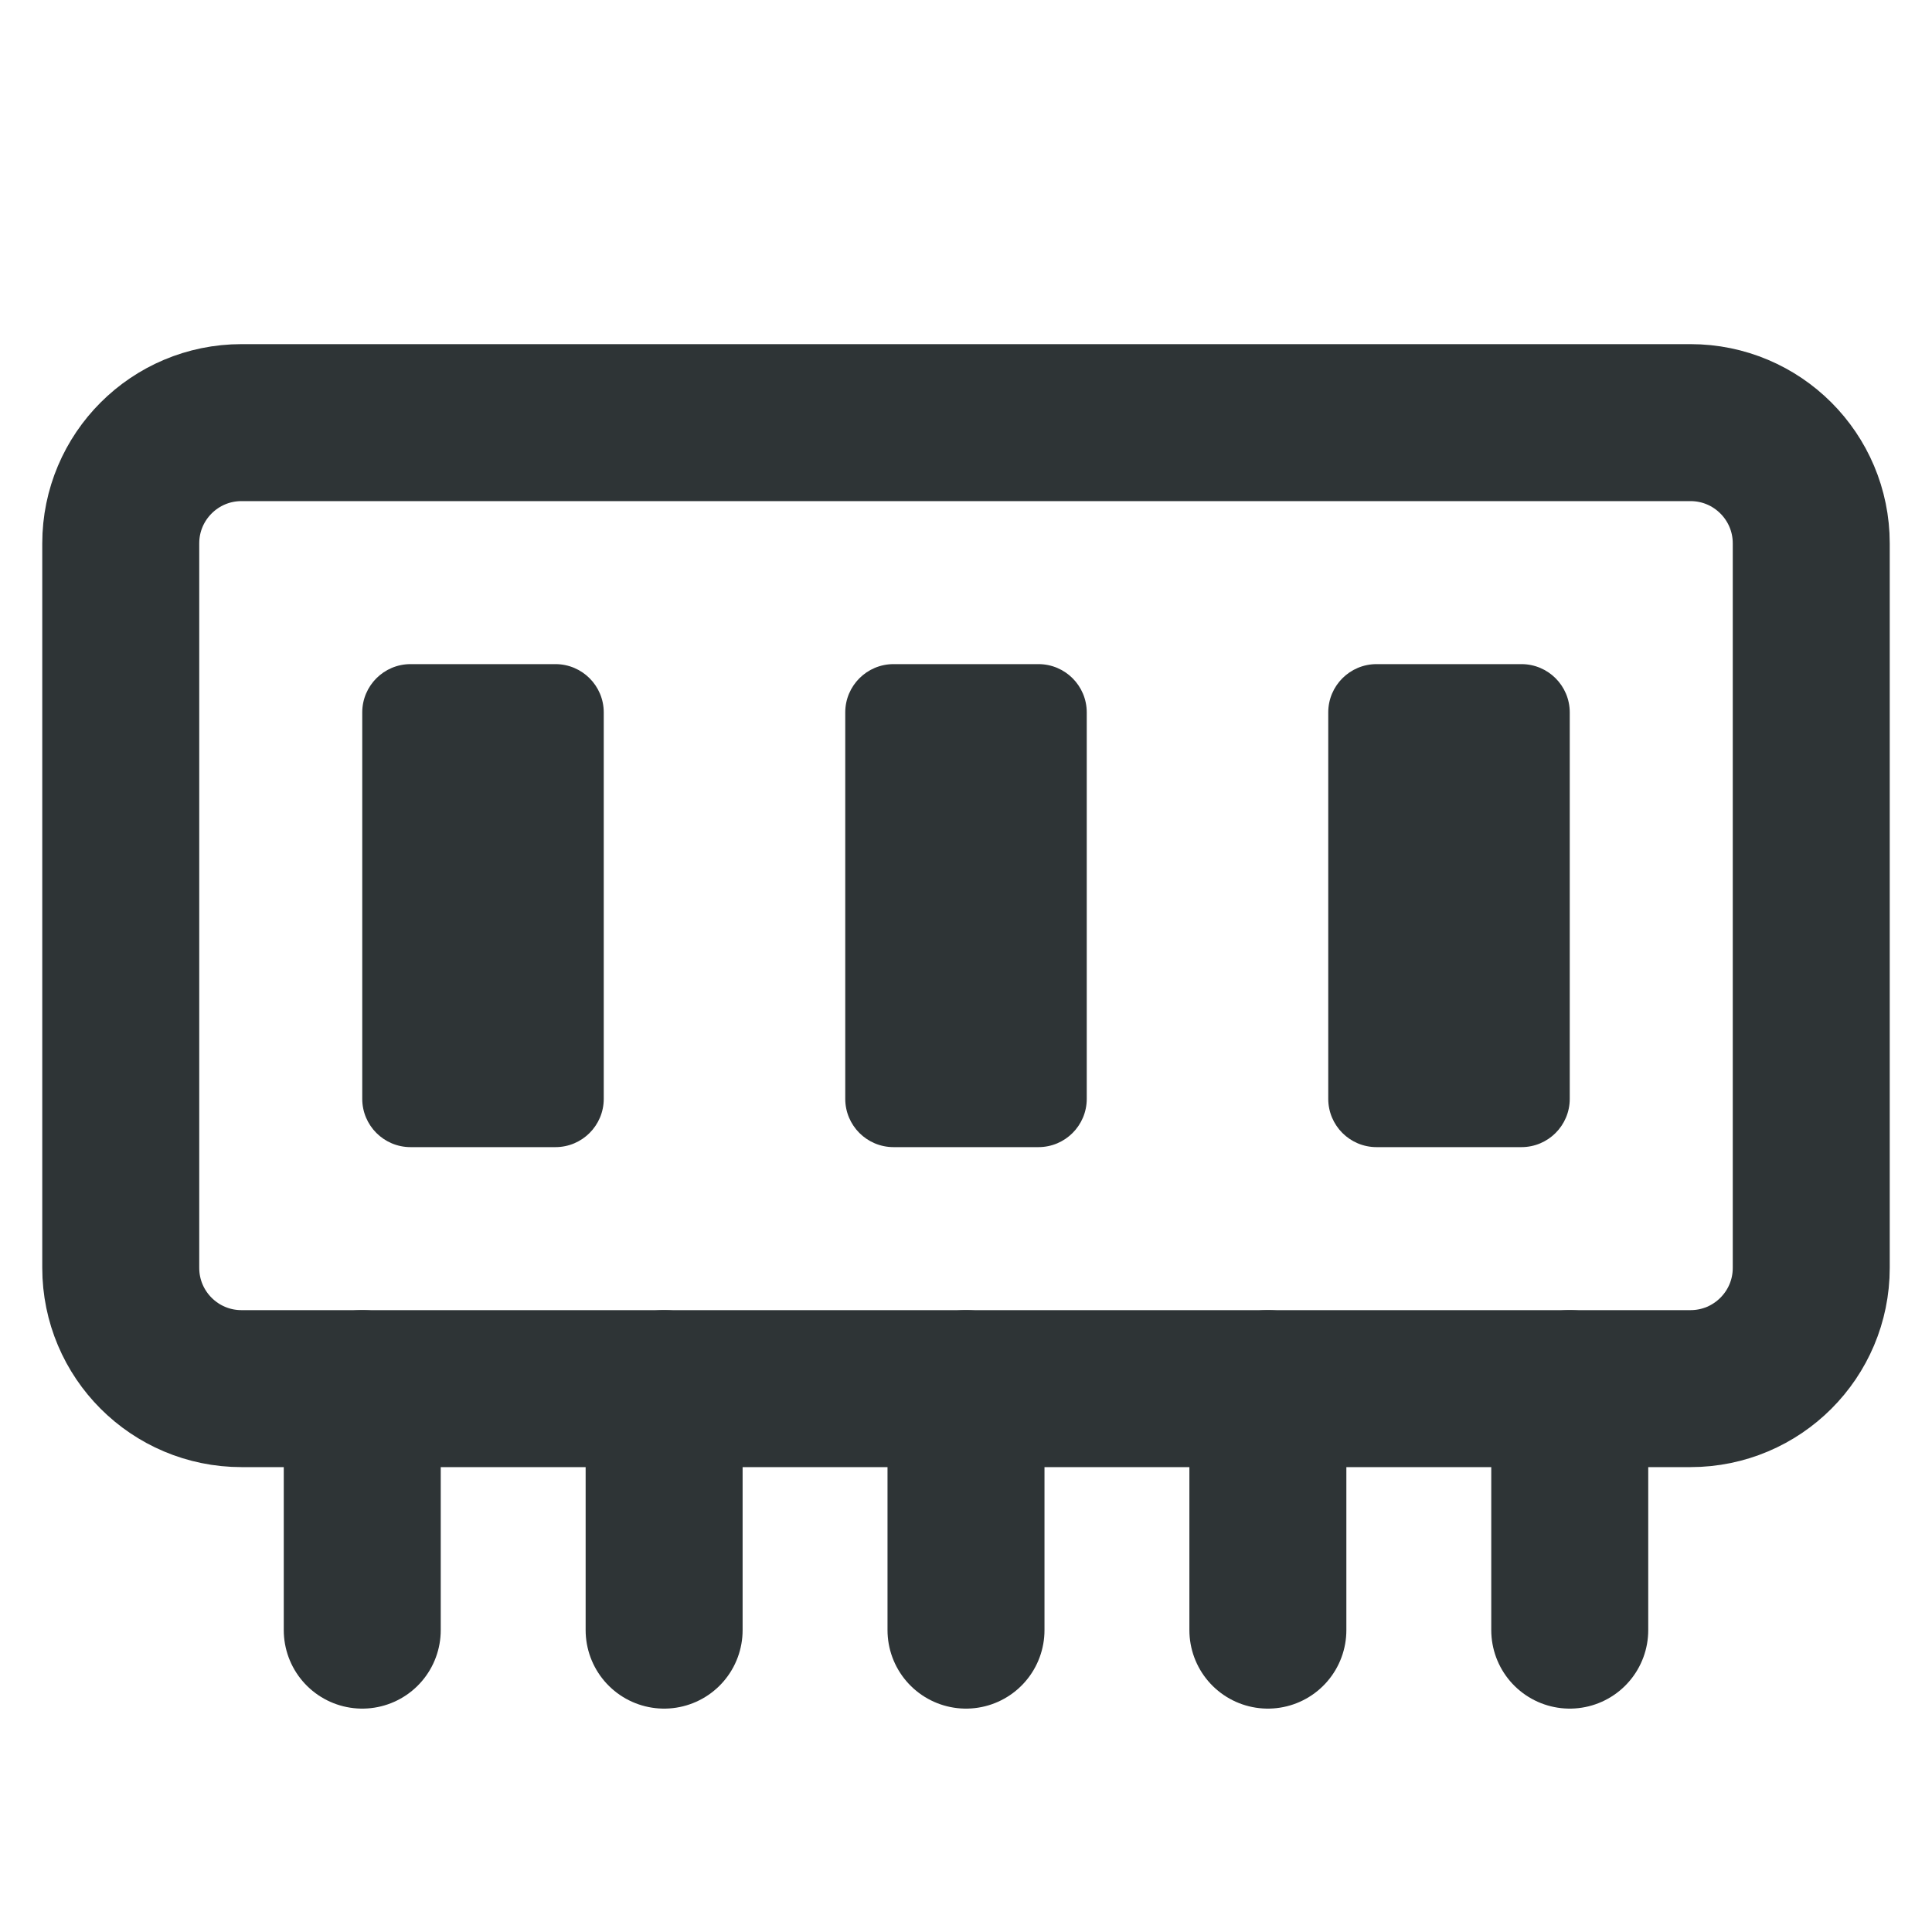
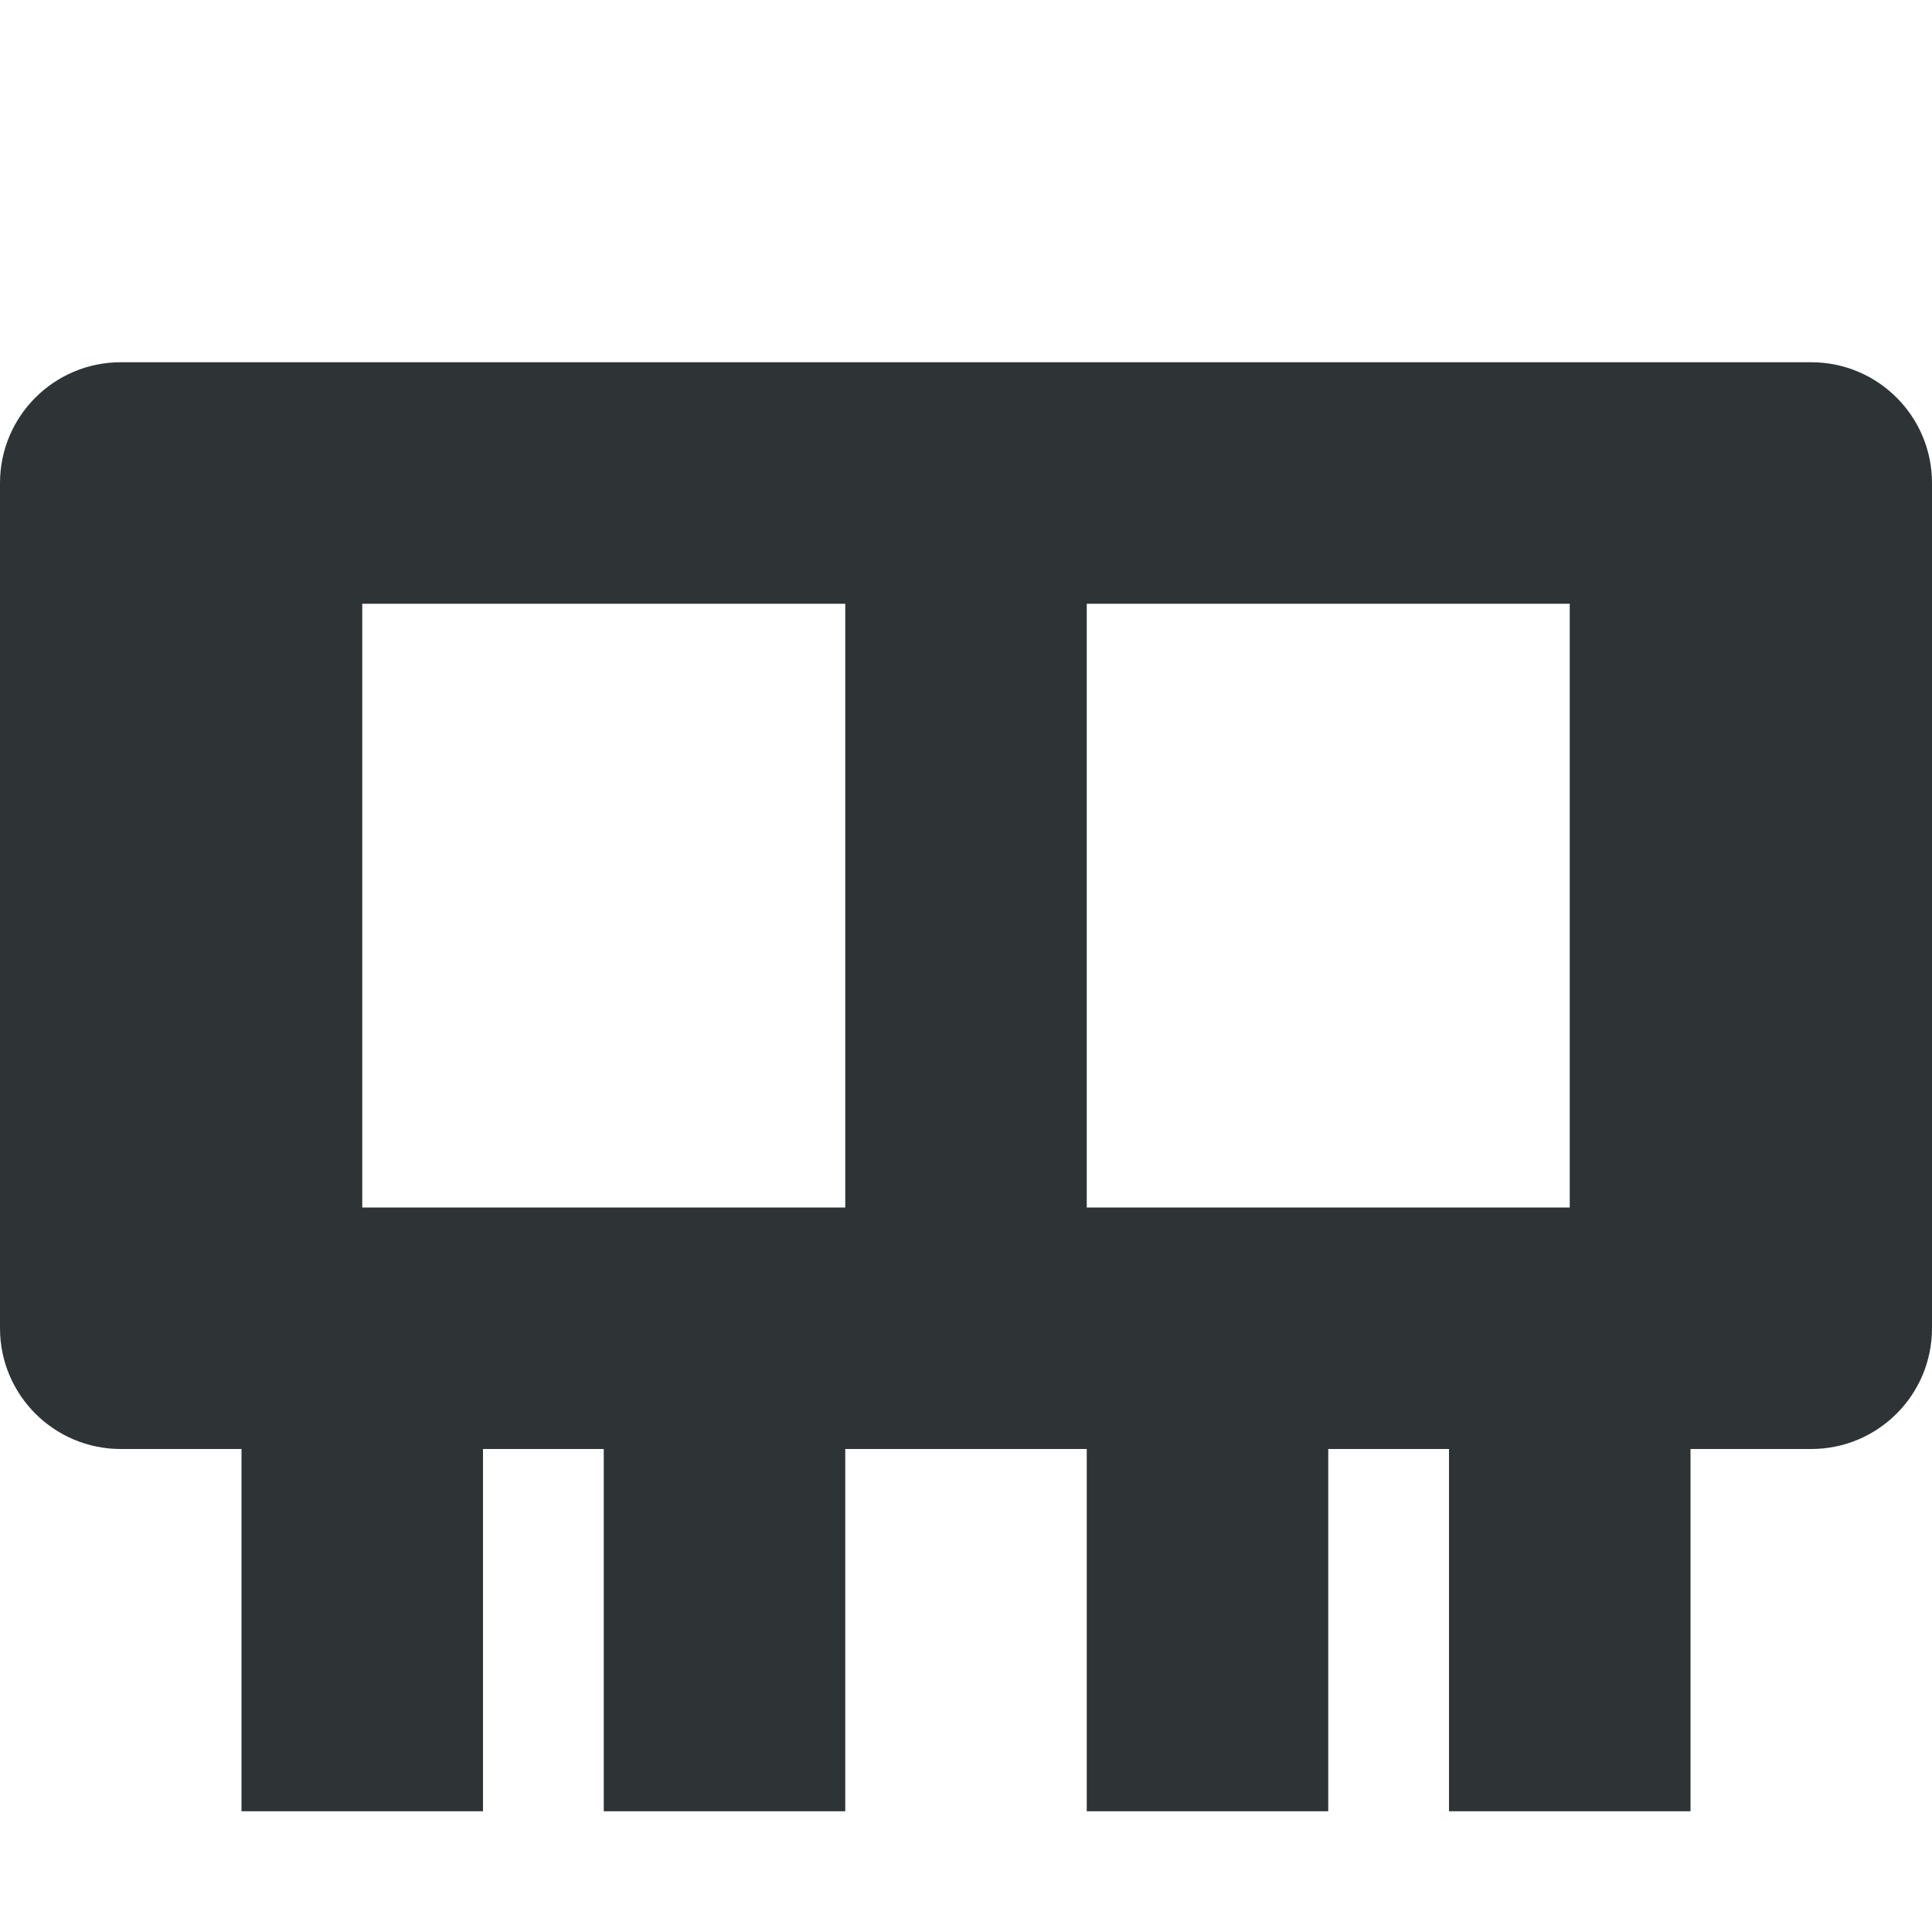
<svg xmlns="http://www.w3.org/2000/svg" width="16" height="16" viewBox="0 0 16 16">
-   <g fill="none" stroke="#2e3436" stroke-width="1.3" stroke-linecap="round" stroke-linejoin="round">
-     <rect x="1" y="3.5" width="14" height="8" rx="1" />
-     <path d="M3 11.5v2M5.5 11.5v2M8 11.5v2M10.5 11.5v2M13 11.5v2" />
-   </g>
-   <g fill="#2e3436">
-     <rect x="3" y="5.5" width="2" height="4" rx=".4" />
-     <rect x="7" y="5.5" width="2" height="4" rx=".4" />
-     <rect x="11" y="5.5" width="2" height="4" rx=".4" />
-   </g>
+   <path fill="#2e3436" fill-rule="evenodd" d="M1 3h14a1 1 0 0 1 1 1v7a1 1 0 0 1-1 1H1a1 1 0 0 1-1-1V4a1 1 0 0 1 1-1Zm2 2v5h4V5Zm6 0v5h4V5Z" />
+   <path fill="#2e3436" d="M2 12h2v3H2ZM5 12h2v3H5ZM9 12h2v3H9ZM12 12h2v3h-2Z" />
</svg>
